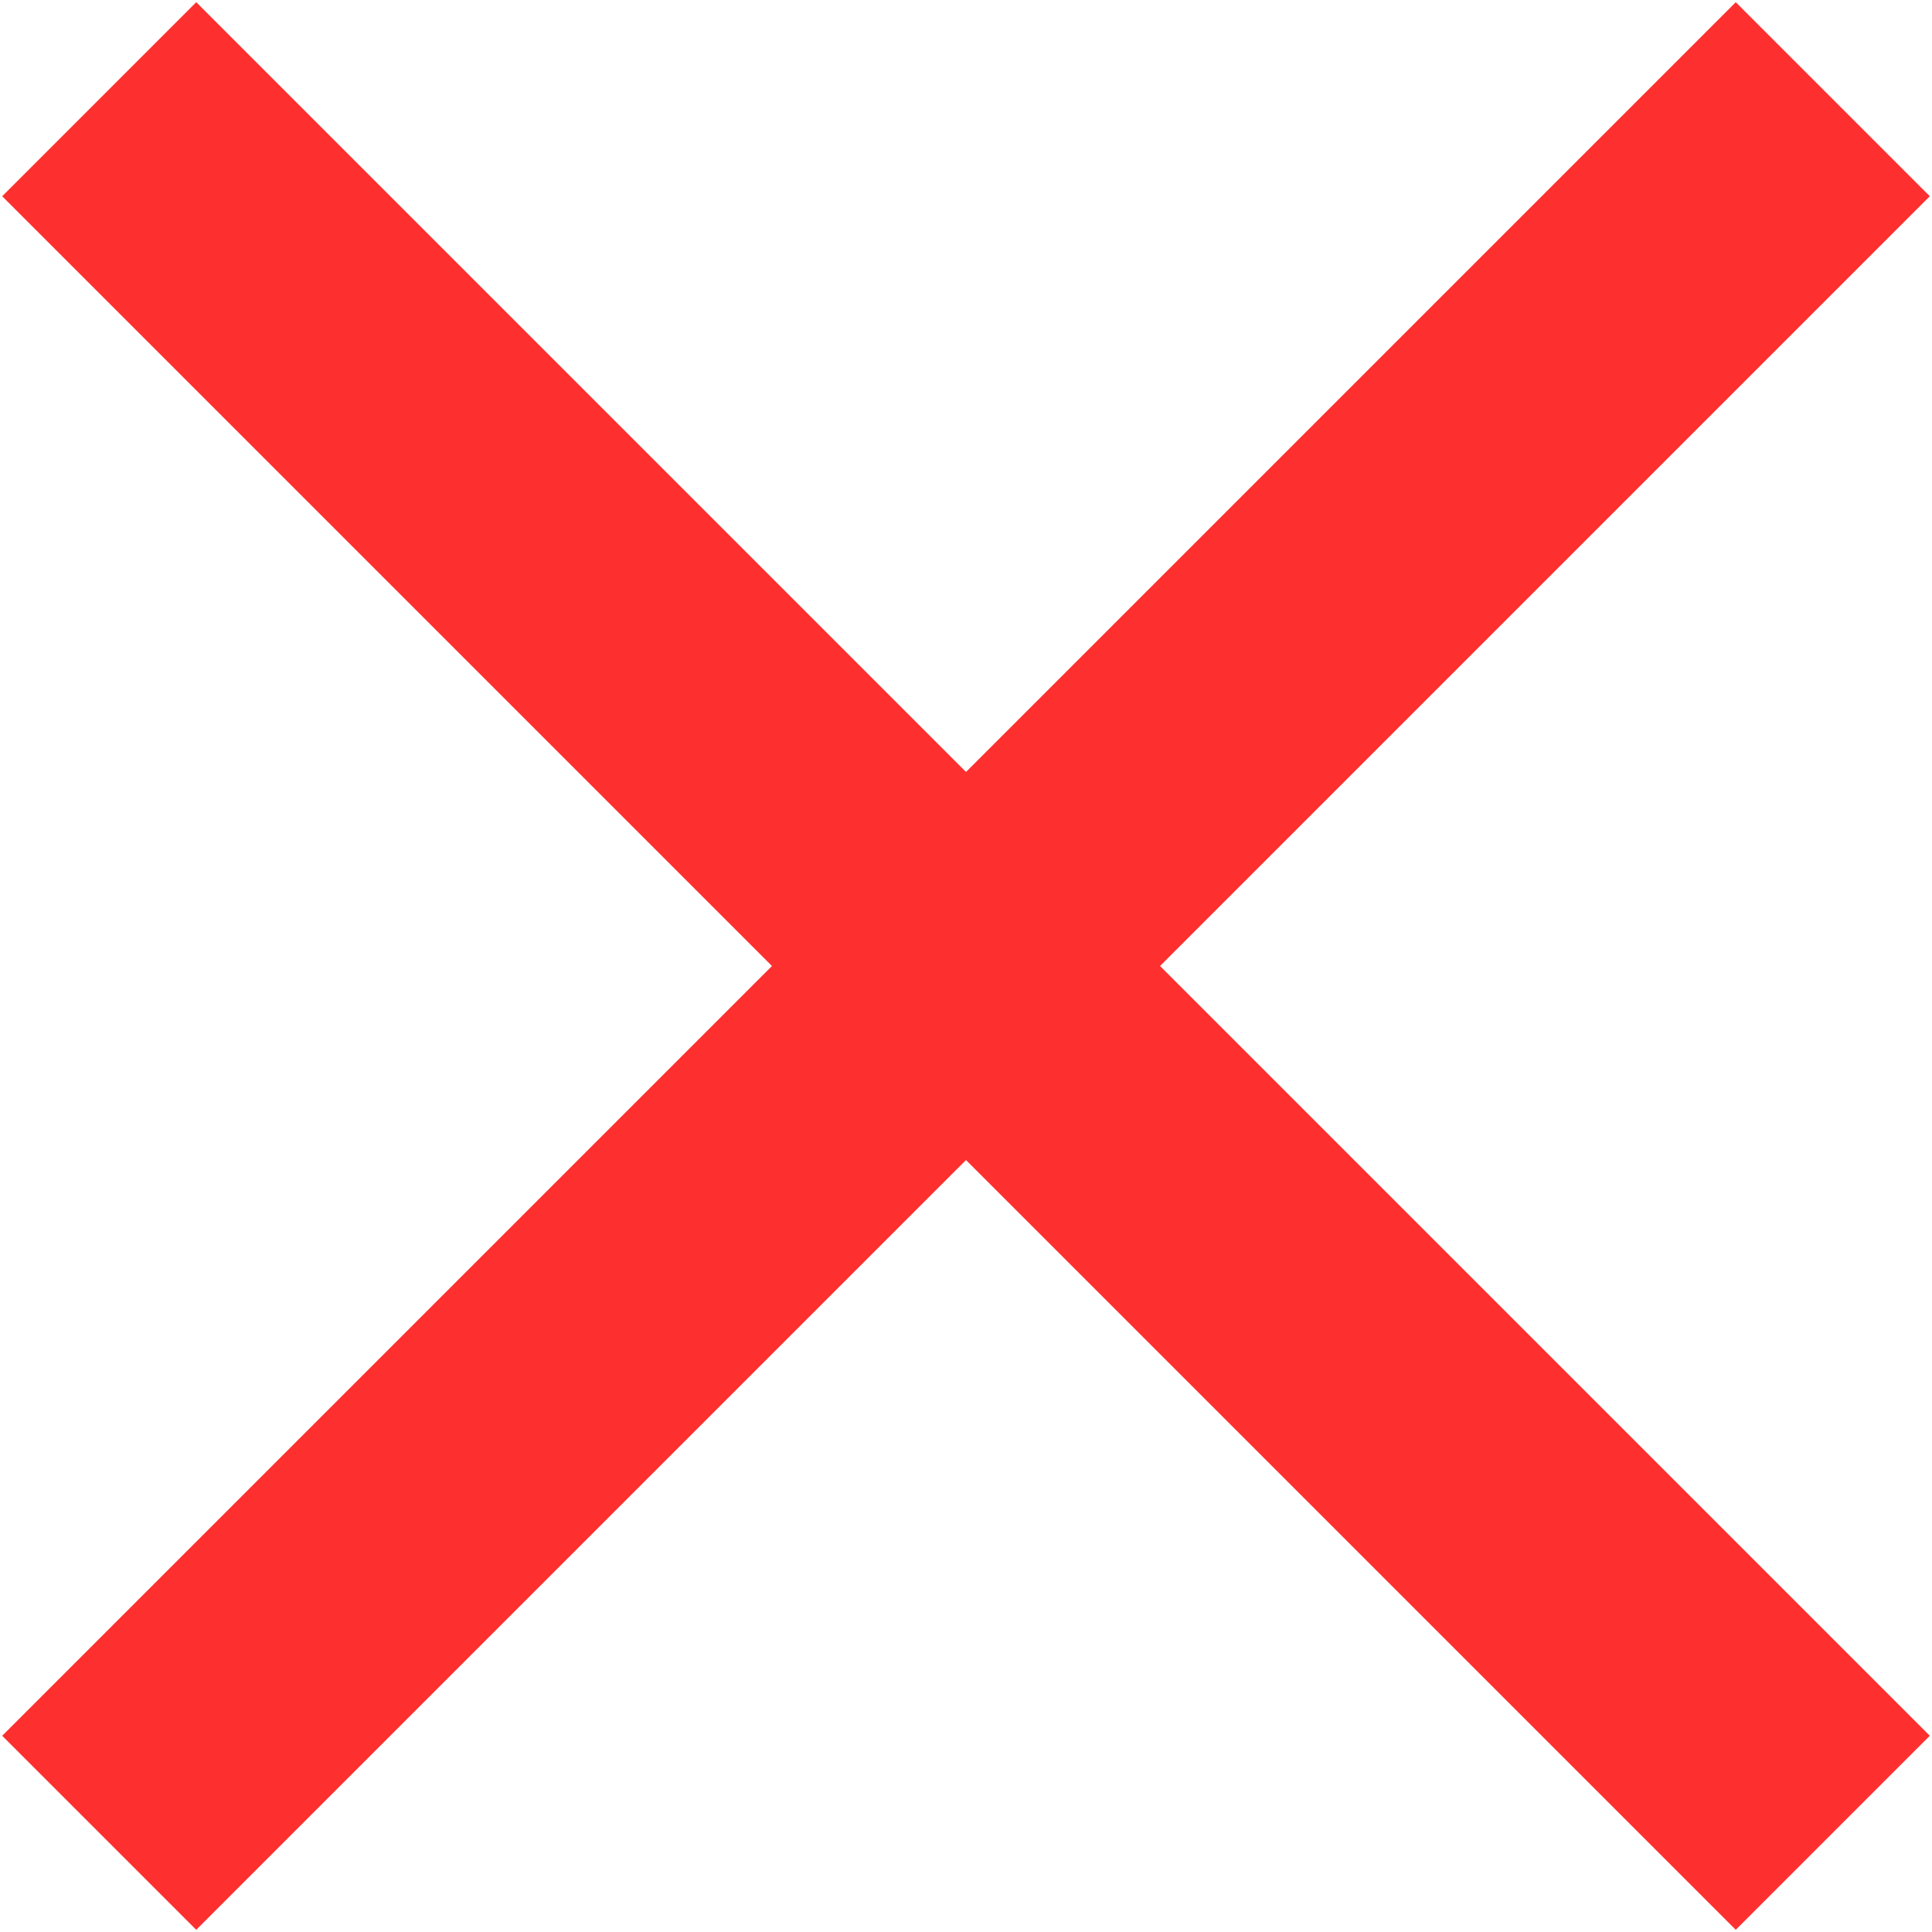
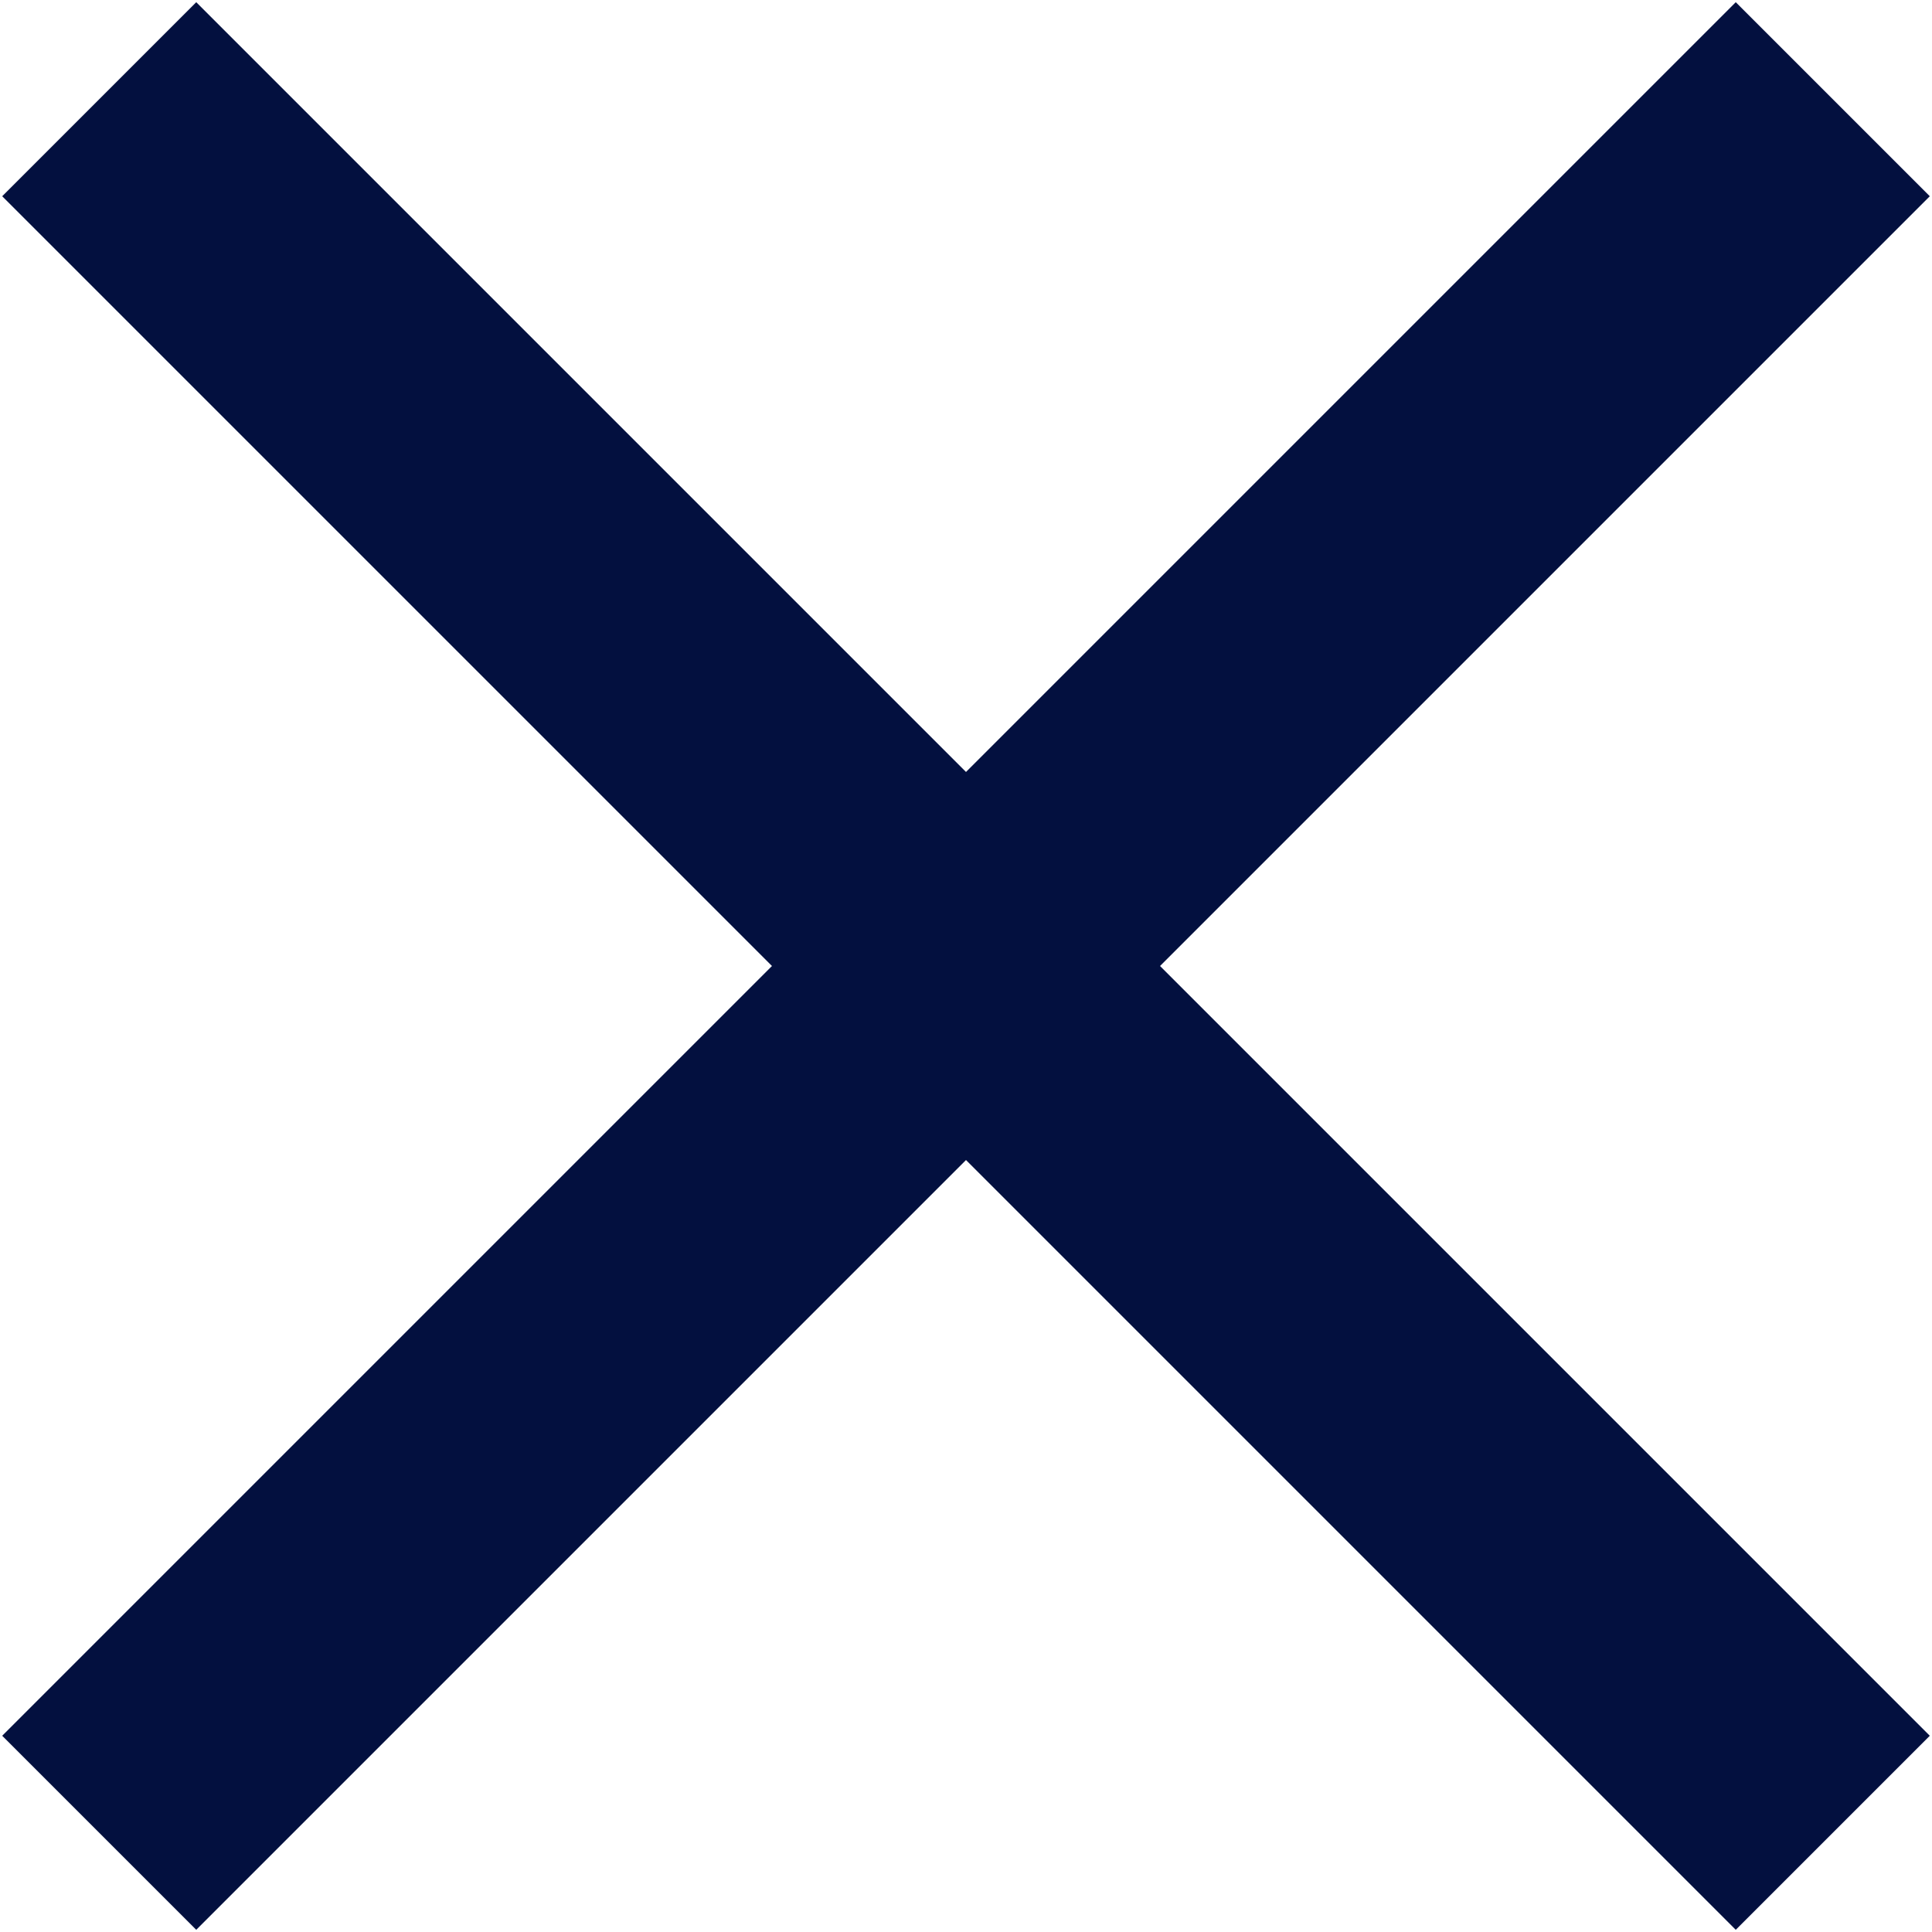
<svg xmlns="http://www.w3.org/2000/svg" width="14" height="14" viewBox="0 0 14 14" fill="none">
-   <path d="M13.984 1.422L8.406 7L13.984 12.578L12.578 13.984L7 8.406L1.422 13.984L0.016 12.578L5.594 7L0.016 1.422L1.422 0.016L7 5.594L12.578 0.016L13.984 1.422Z" fill="#FE2F2F" />
+   <path d="M13.984 1.422L8.406 7L13.984 12.578L12.578 13.984L7 8.406L1.422 13.984L0.016 12.578L5.594 7L0.016 1.422L1.422 0.016L7 5.594L12.578 0.016L13.984 1.422Z" fill="#03103F" />
</svg>
